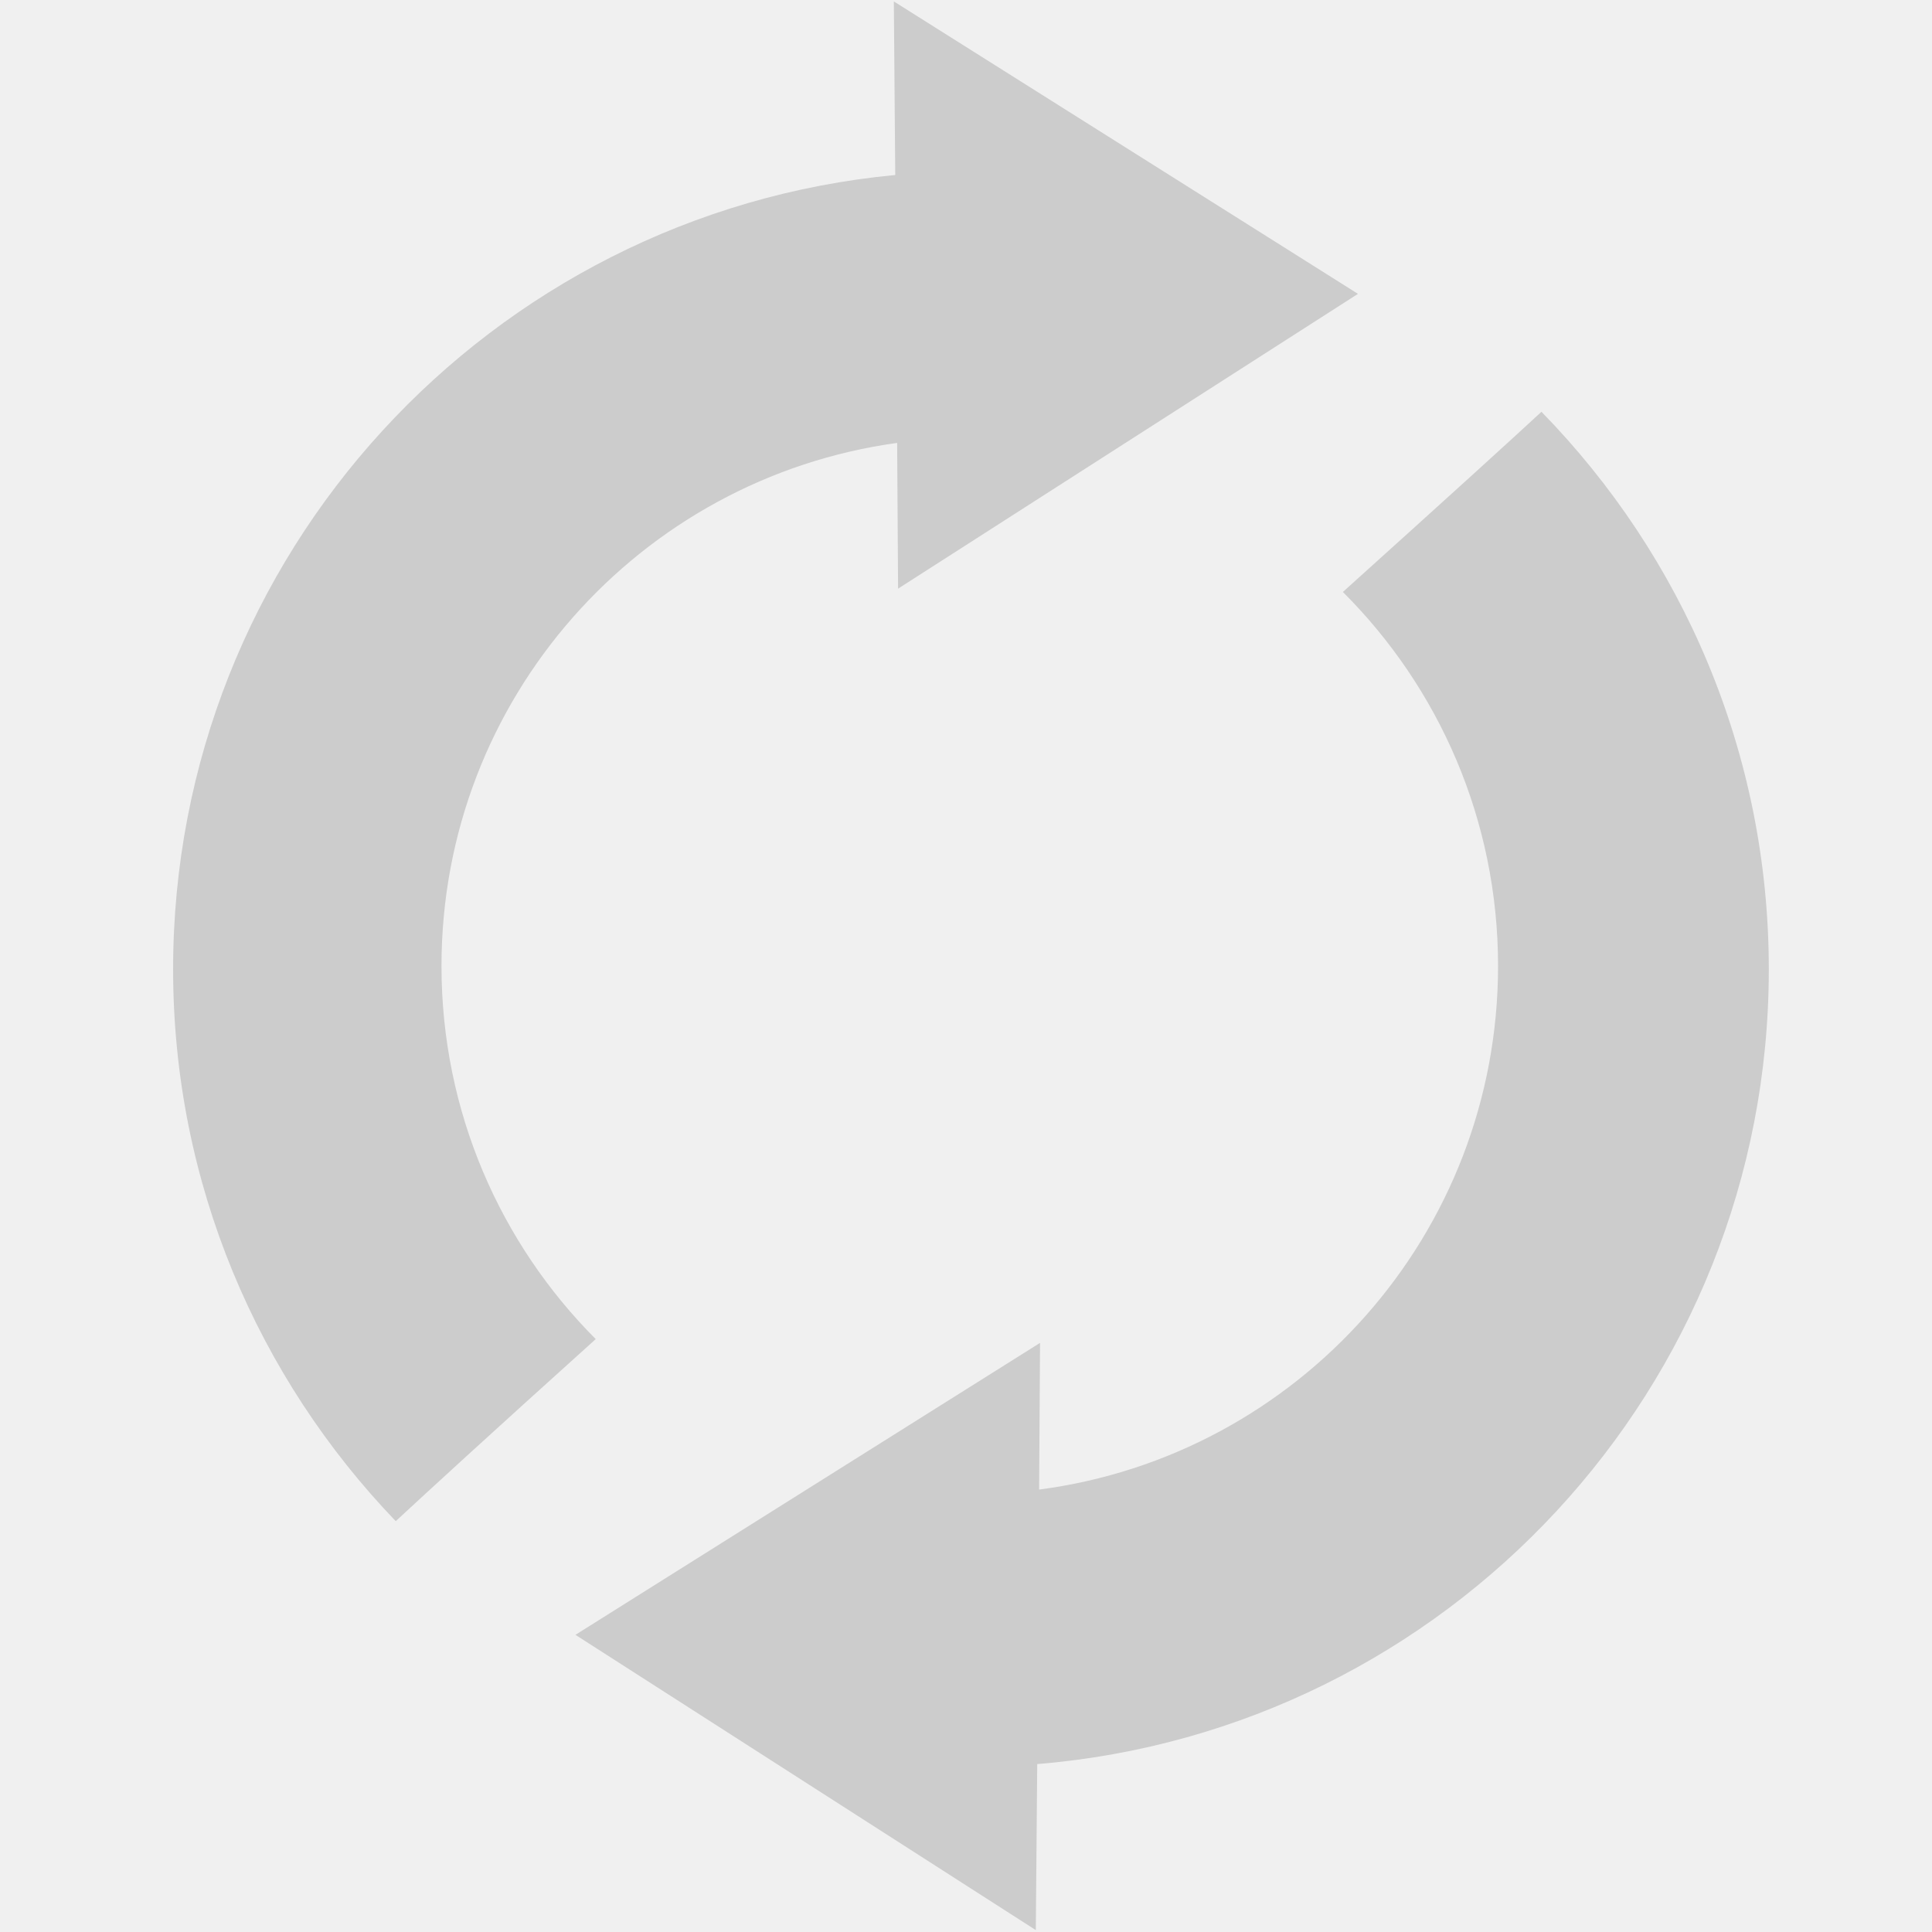
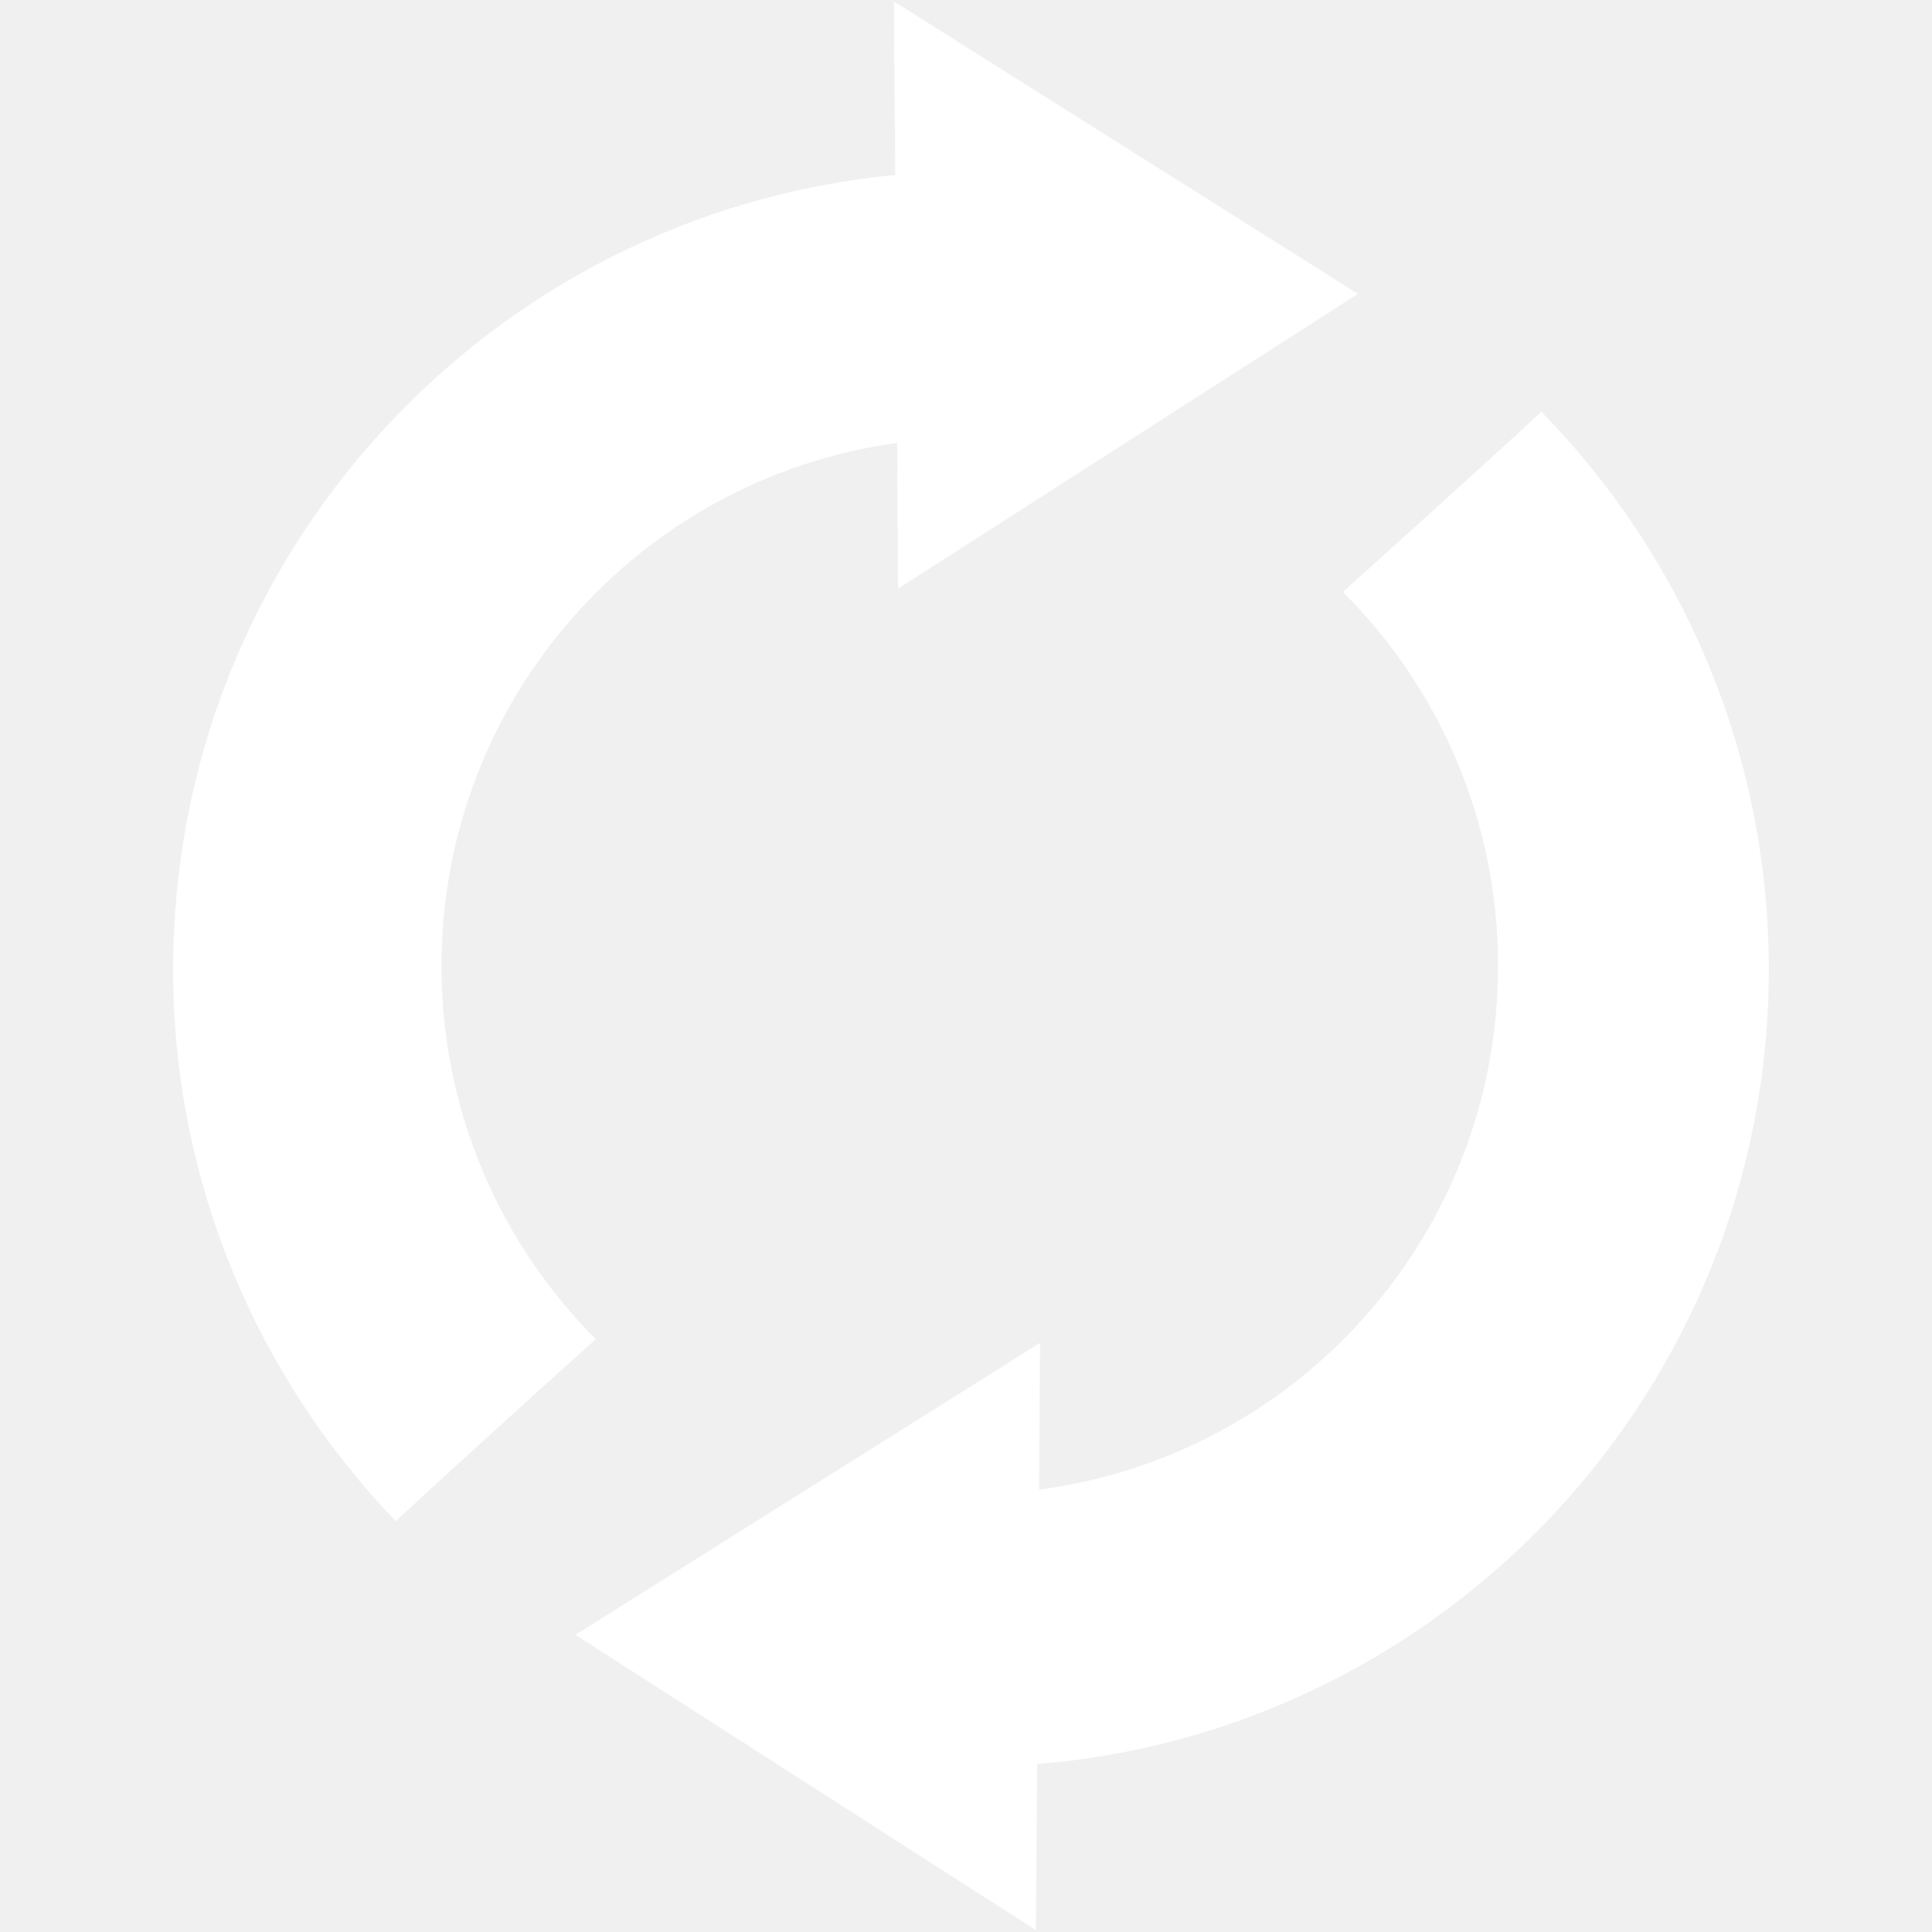
<svg xmlns="http://www.w3.org/2000/svg" width="128" height="128" id="svg2" version="1.1">
  <defs id="defs4" />
  <g id="layer1" transform="translate(-955.673,-963.6892)">
-     <path style="fill:#cccccc;stroke:none;stroke-width:1px;stroke-linecap:butt;stroke-linejoin:miter;stroke-opacity:1" d="M 59.219 0.094 L 59.312 11.594 C 32.48 14.13 11.469 36.725 11.469 64.219 C 11.469 78.417 17.104 91.288 26.219 100.781 C 28.141 98.999 32.272 95.2 39.469 88.719 C 33.153 82.387 29.25 73.649 29.25 64 C 29.25 46.299 42.379 31.684 59.438 29.344 L 59.5 39 L 89.969 19.469 L 59.219 0.094 z M 102.125 27.281 C 100.195 29.071 96.047 32.843 88.969 39.219 C 95.321 45.555 99.25 54.319 99.25 64 C 99.25 81.777 86.008 96.443 68.844 98.688 L 68.906 88.969 L 38.125 108.312 L 68.625 127.875 L 68.719 116.875 C 95.86 114.651 117.188 91.935 117.188 64.219 C 117.188 49.84 111.439 36.815 102.125 27.281 z " transform="translate(955.673,963.6892)" id="path3015-2" />
+     <path style="fill:#ffffff;stroke:none;stroke-width:1px;stroke-linecap:butt;stroke-linejoin:miter;stroke-opacity:1" d="M 59.219 0.094 L 59.312 11.594 C 32.48 14.13 11.469 36.725 11.469 64.219 C 11.469 78.417 17.104 91.288 26.219 100.781 C 28.141 98.999 32.272 95.2 39.469 88.719 C 33.153 82.387 29.25 73.649 29.25 64 C 29.25 46.299 42.379 31.684 59.438 29.344 L 59.5 39 L 89.969 19.469 L 59.219 0.094 z M 102.125 27.281 C 100.195 29.071 96.047 32.843 88.969 39.219 C 95.321 45.555 99.25 54.319 99.25 64 C 99.25 81.777 86.008 96.443 68.844 98.688 L 68.906 88.969 L 38.125 108.312 L 68.625 127.875 L 68.719 116.875 C 95.86 114.651 117.188 91.935 117.188 64.219 C 117.188 49.84 111.439 36.815 102.125 27.281 z " transform="translate(955.673,963.6892)" id="path3015-2" />
  </g>
</svg>
